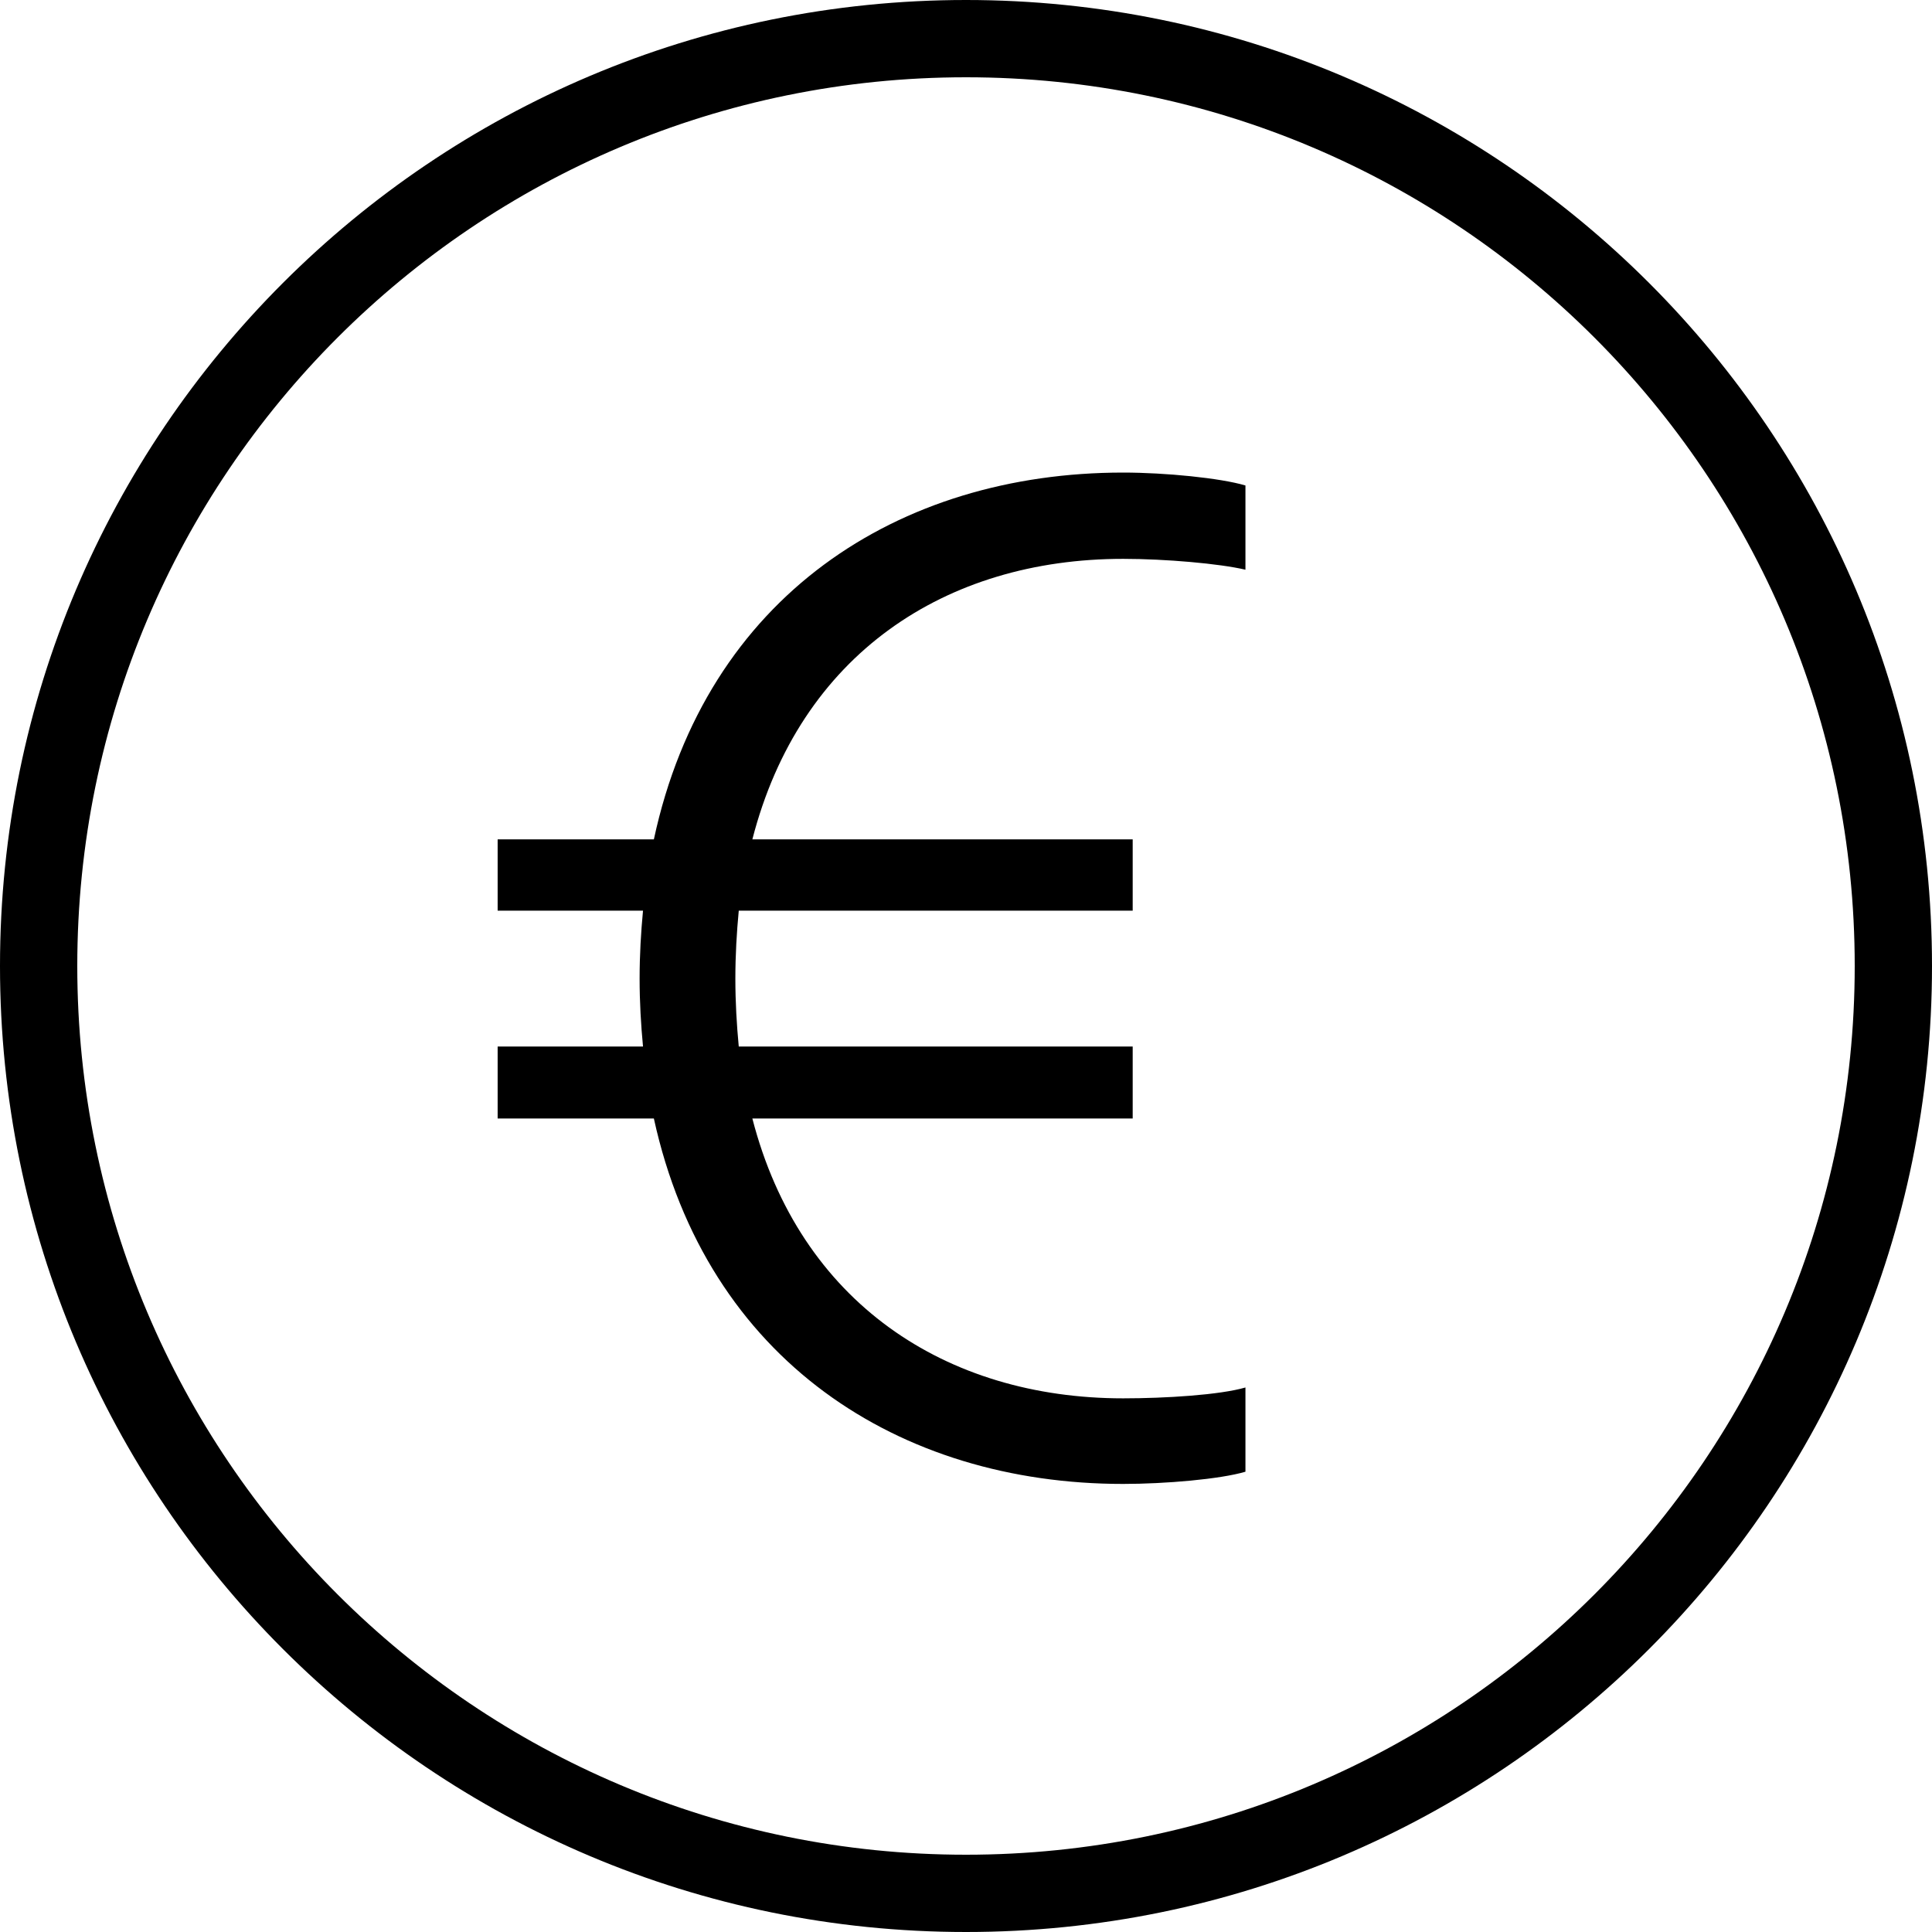
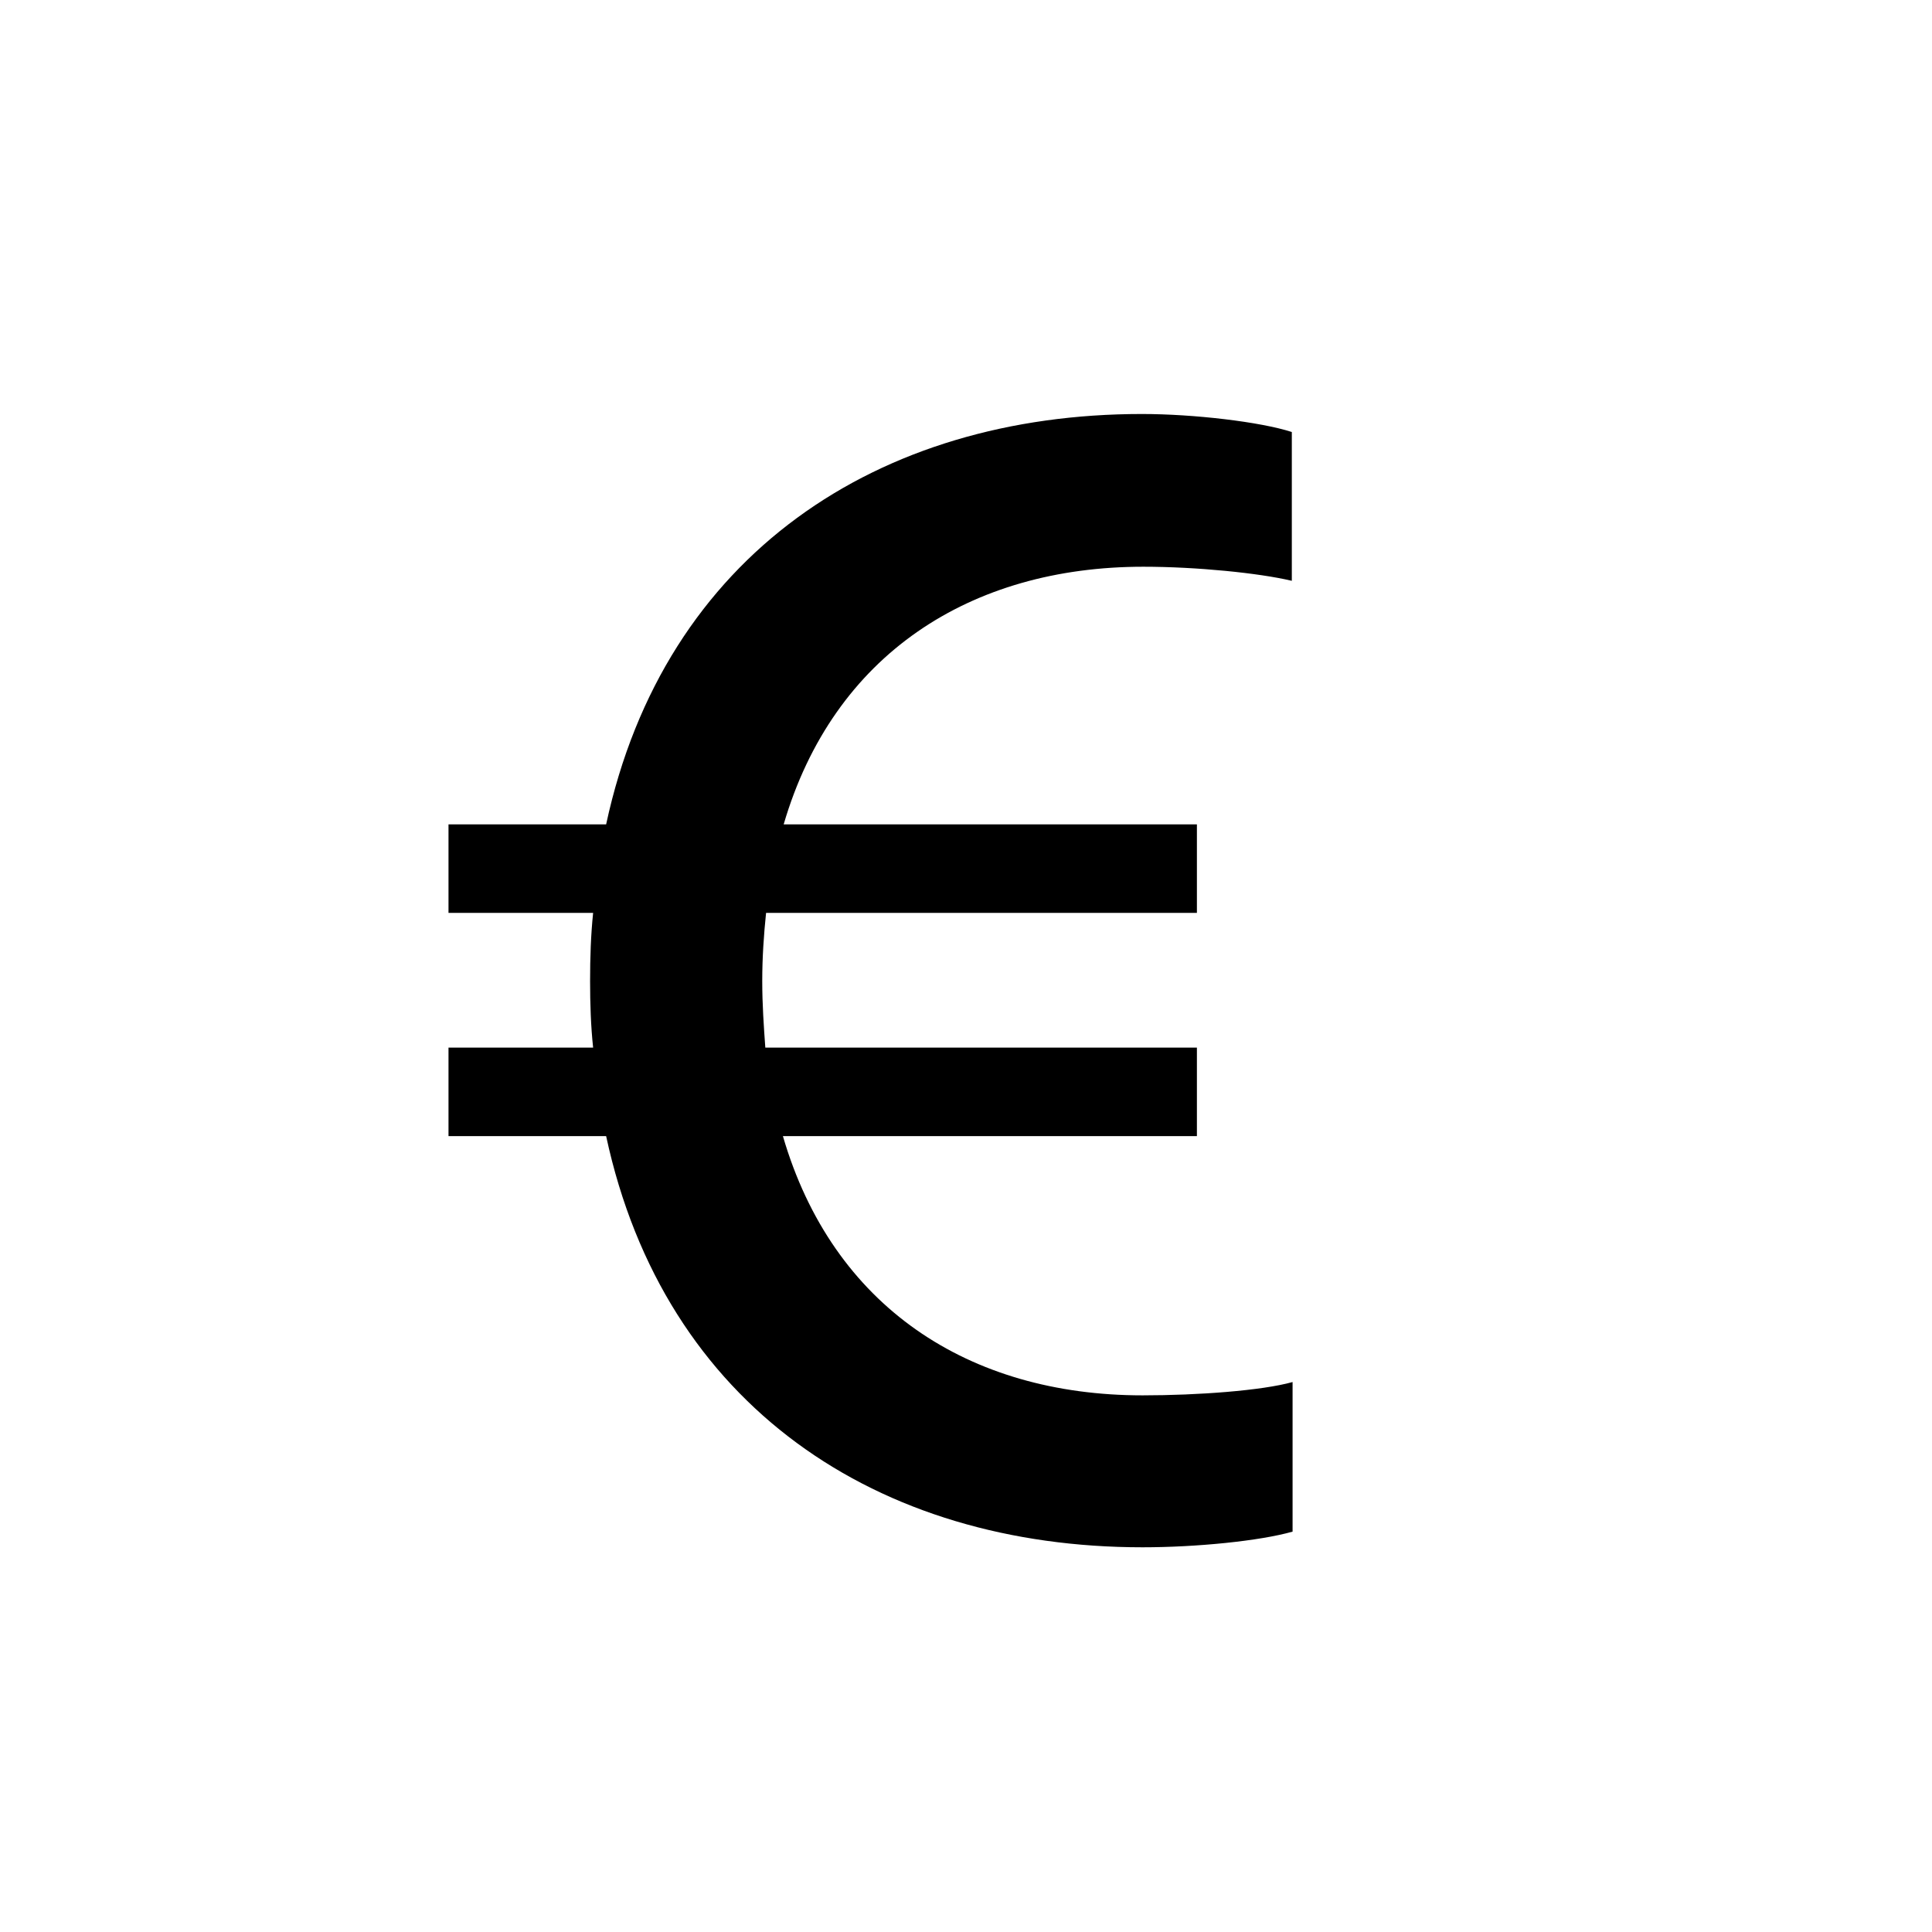
- <svg xmlns="http://www.w3.org/2000/svg" width="50px" height="50px" viewBox="0 0 50 50" version="1.1">
-   <defs />
+ <svg xmlns="http://www.w3.org/2000/svg" width="56px" height="56px" viewBox="0 0 56 56" version="1.1">
  <g id="Page-1" stroke="none" stroke-width="1" fill="none" fill-rule="evenodd">
-     <g id="money_euro" fill="#000000">
-       <path d="M48,25 C48,12.297 37.703,2 25,2 C12.297,2 2,12.297 2,25 C2,37.703 12.297,48 25,48 C37.703,48 48,37.703 48,25 Z M0,25 C0,11.193 11.193,0 25,0 C38.807,0 50,11.193 50,25 C50,38.807 38.807,50 25,50 C11.193,50 0,38.807 0,25 Z" id="Oval-43" />
-       <path d="M32.232,12.564 C31.582,12.371 30.158,12.23 29.068,12.23 C23.25,12.23 18.275,15.43 16.922,21.723 L12.879,21.723 L12.879,23.568 L16.641,23.568 C16.588,24.131 16.553,24.711 16.553,25.326 C16.553,25.941 16.588,26.521 16.641,27.084 L12.879,27.084 L12.879,28.947 L16.922,28.947 C18.293,35.205 23.268,38.404 29.068,38.404 C30.158,38.404 31.582,38.281 32.232,38.088 L32.232,35.908 C31.564,36.102 30.158,36.189 29.068,36.189 C24.48,36.189 20.701,33.711 19.471,28.947 L29.314,28.947 L29.314,27.084 L19.119,27.084 C19.066,26.521 19.031,25.941 19.031,25.326 C19.031,24.711 19.066,24.131 19.119,23.568 L29.314,23.568 L29.314,21.723 L19.471,21.723 C20.701,16.941 24.463,14.463 29.068,14.463 C30.158,14.463 31.564,14.586 32.232,14.744 L32.232,12.564 Z" id="€" />
+     <g id="money_euro" transform="translate(13, 12)" fill="#000000">
+       <path d="M21.693,20.931 L9.693,20.931 C11.135,25.879 15.083,28.445 20.118,28.445 C21.715,28.445 23.579,28.308 24.466,28.059 L24.466,32.395 C23.512,32.667 21.671,32.849 20.118,32.849 C12.444,32.849 6.255,28.762 4.569,20.931 L0,20.931 L0,18.365 L4.192,18.365 C4.126,17.752 4.104,17.094 4.104,16.436 C4.104,15.755 4.126,15.096 4.192,14.461 L0,14.461 L0,11.895 L4.569,11.895 C6.255,4.064 12.466,0 20.096,0 C21.604,0 23.534,0.227 24.444,0.522 L24.444,4.835 C23.49,4.608 21.671,4.427 20.14,4.427 C15.128,4.427 11.157,6.969 9.715,11.895 L21.693,11.895 L21.693,14.461 L9.205,14.461 C9.139,15.096 9.094,15.755 9.094,16.436 C9.094,17.117 9.139,17.752 9.183,18.365 L21.693,18.365 L21.693,20.931 Z" id="€" />
    </g>
  </g>
</svg>
